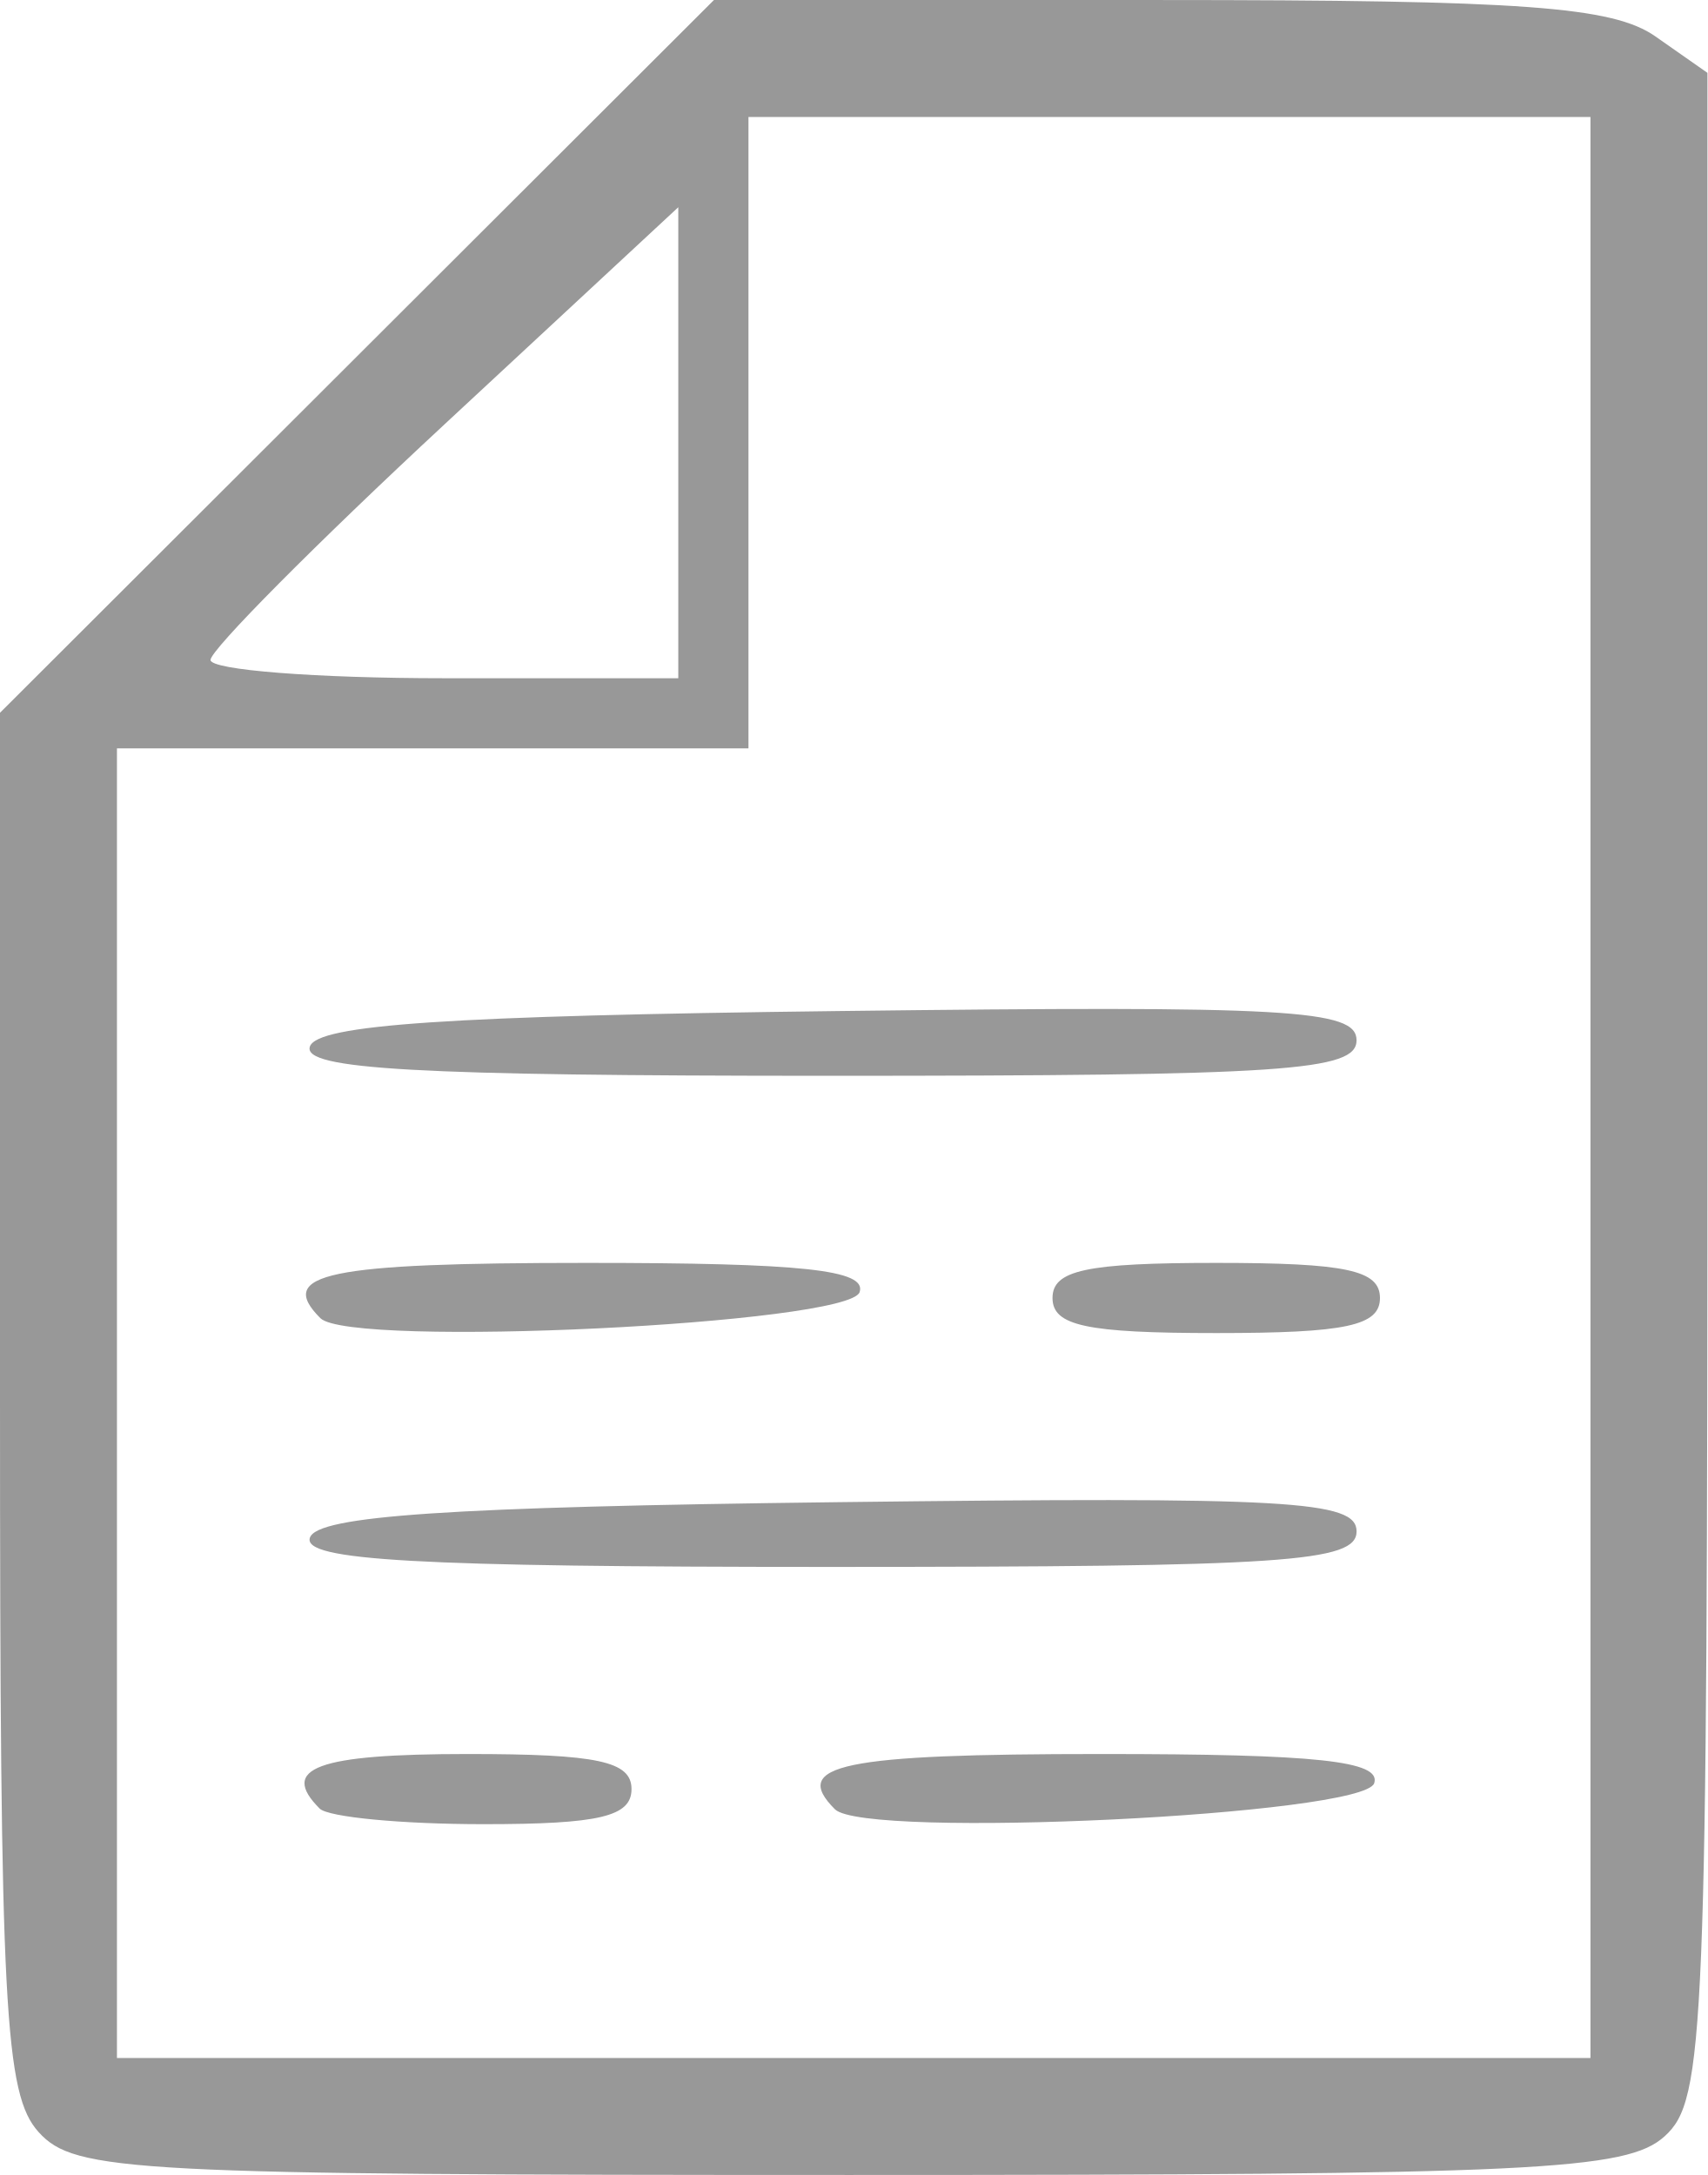
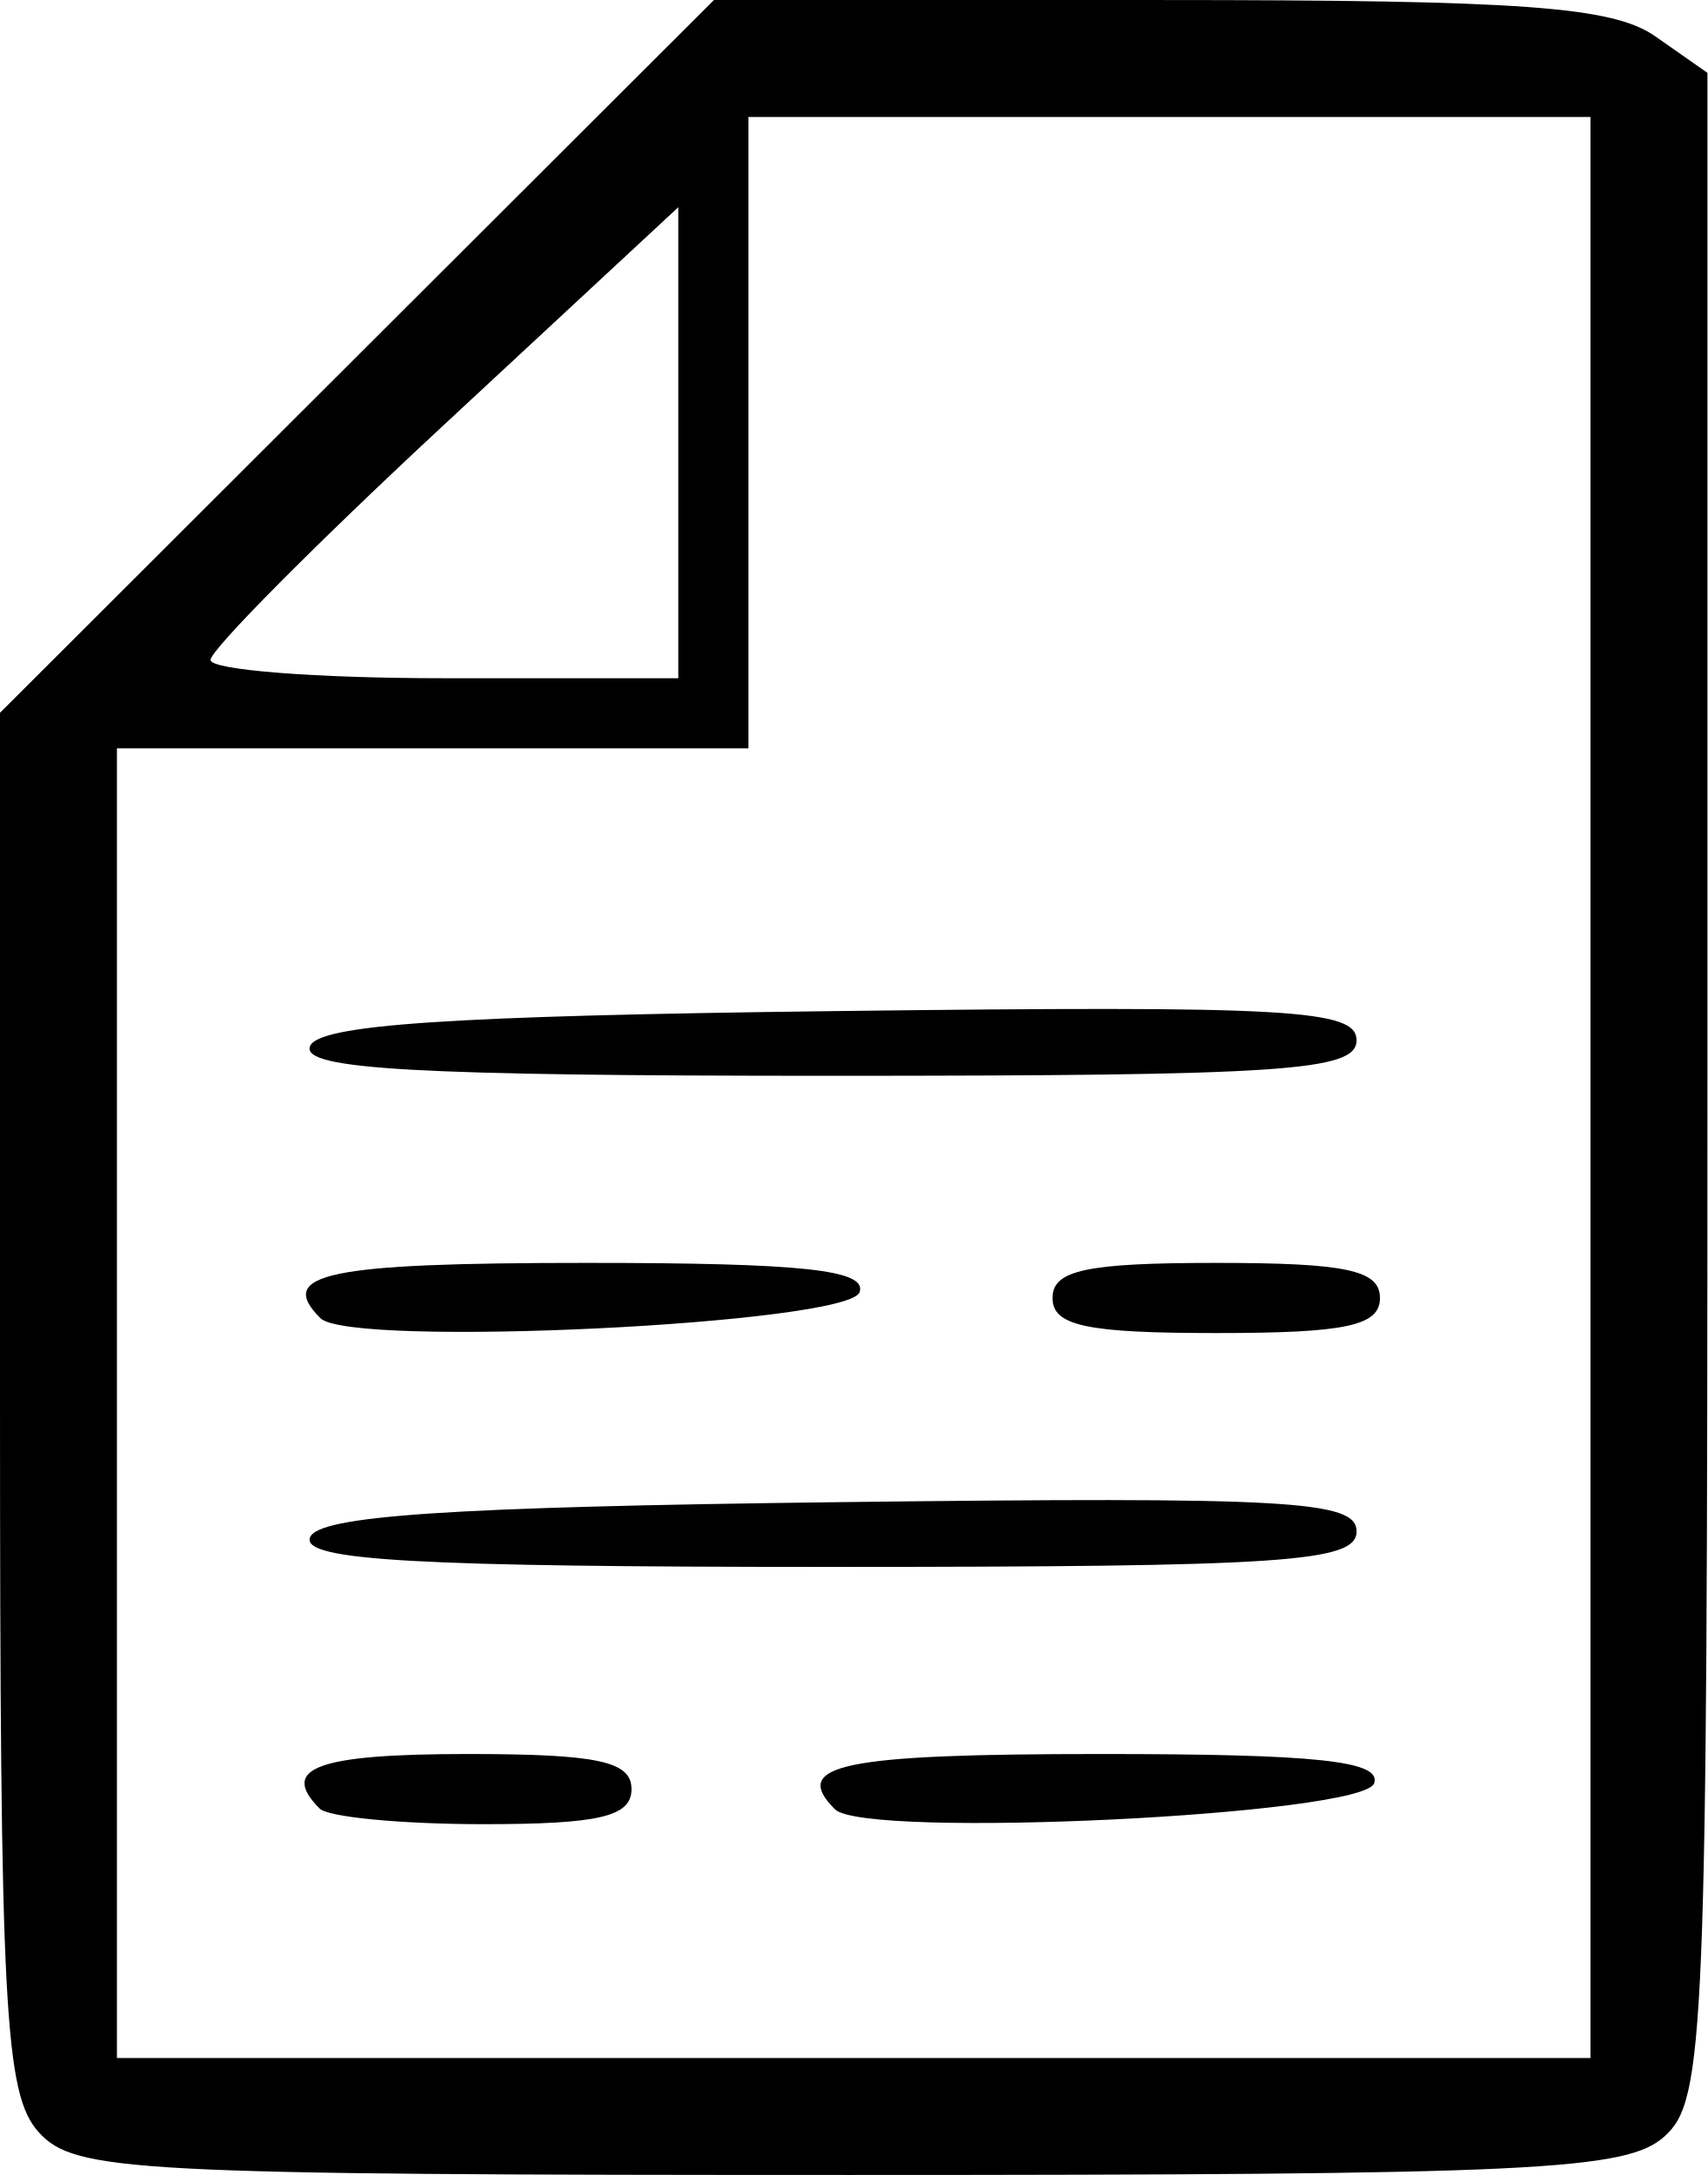
<svg xmlns="http://www.w3.org/2000/svg" width="20.602mm" height="26.247mm" viewBox="0 0 73 93" id="svg2" version="1.1">
  <defs id="defs4" />
  <g id="layer1" transform="translate(-472.9358,-256.4391)">
-     <path id="path3349" d="m 474.591,347.61 c -1.461,-1.614 -1.655,-5.277 -1.655,-31.262 l 0,-29.433 15.262,-15.238 15.262,-15.238 19.016,0 c 15.592,0 19.416,0.28 21.238,1.557 l 2.223,1.557 0,43.288 c 0,40.667 -0.111,43.389 -1.829,44.943 -1.624,1.47 -5.526,1.655 -34.845,1.655 -30.716,0 -33.132,-0.127 -34.671,-1.829 z m 66.345,-44.671 0,-41.5 -18,0 -18,0 0,13.5 0,13.5 -13.5,0 -13.5,0 0,28 0,28 31.5,0 31.5,0 0,-41.5 z m -54.333,30.833 c -1.735,-1.735 -0.112,-2.333 6.333,-2.333 5.556,0 7,0.31 7,1.5 0,1.175 -1.37,1.5 -6.333,1.5 -3.483,0 -6.633,-0.3 -7,-0.667 z m 22.031,0.031 c -1.909,-1.909 0.282,-2.364 11.386,-2.364 9.221,0 11.985,0.296 11.669,1.25 -0.453,1.367 -21.772,2.397 -23.054,1.114 z m -22.448,-11.614 c 0.312,-0.939 5.934,-1.317 22.583,-1.519 19.28,-0.234 22.167,-0.071 22.167,1.25 0,1.314 -3.05,1.519 -22.583,1.519 -17.622,0 -22.492,-0.275 -22.167,-1.25 z m 0.448,-9.386 c -1.909,-1.909 0.282,-2.364 11.386,-2.364 9.221,0 11.985,0.296 11.669,1.25 -0.453,1.367 -21.772,2.397 -23.054,1.114 z m 31.302,-0.864 c 0,-1.19 1.444,-1.5 7,-1.5 5.556,0 7,0.31 7,1.5 0,1.19 -1.444,1.5 -7,1.5 -5.556,0 -7,-0.31 -7,-1.5 z m -31.751,-10.75 c 0.312,-0.939 5.934,-1.317 22.583,-1.519 19.28,-0.234 22.167,-0.071 22.167,1.25 0,1.314 -3.05,1.519 -22.583,1.519 -17.622,0 -22.492,-0.275 -22.167,-1.25 z m 15.751,-25.82 0,-10.07 -10,9.288 c -5.5,5.108 -10,9.64 -10,10.07 0,0.43 4.5,0.782 10,0.782 l 10,0 0,-10.07 z" style="fill:#989898" />
+     <path id="path3349" d="m 474.591,347.61 c -1.461,-1.614 -1.655,-5.277 -1.655,-31.262 l 0,-29.433 15.262,-15.238 15.262,-15.238 19.016,0 c 15.592,0 19.416,0.28 21.238,1.557 l 2.223,1.557 0,43.288 c 0,40.667 -0.111,43.389 -1.829,44.943 -1.624,1.47 -5.526,1.655 -34.845,1.655 -30.716,0 -33.132,-0.127 -34.671,-1.829 z m 66.345,-44.671 0,-41.5 -18,0 -18,0 0,13.5 0,13.5 -13.5,0 -13.5,0 0,28 0,28 31.5,0 31.5,0 0,-41.5 z m -54.333,30.833 c -1.735,-1.735 -0.112,-2.333 6.333,-2.333 5.556,0 7,0.31 7,1.5 0,1.175 -1.37,1.5 -6.333,1.5 -3.483,0 -6.633,-0.3 -7,-0.667 z m 22.031,0.031 c -1.909,-1.909 0.282,-2.364 11.386,-2.364 9.221,0 11.985,0.296 11.669,1.25 -0.453,1.367 -21.772,2.397 -23.054,1.114 z m -22.448,-11.614 c 0.312,-0.939 5.934,-1.317 22.583,-1.519 19.28,-0.234 22.167,-0.071 22.167,1.25 0,1.314 -3.05,1.519 -22.583,1.519 -17.622,0 -22.492,-0.275 -22.167,-1.25 z m 0.448,-9.386 c -1.909,-1.909 0.282,-2.364 11.386,-2.364 9.221,0 11.985,0.296 11.669,1.25 -0.453,1.367 -21.772,2.397 -23.054,1.114 z m 31.302,-0.864 c 0,-1.19 1.444,-1.5 7,-1.5 5.556,0 7,0.31 7,1.5 0,1.19 -1.444,1.5 -7,1.5 -5.556,0 -7,-0.31 -7,-1.5 z m -31.751,-10.75 c 0.312,-0.939 5.934,-1.317 22.583,-1.519 19.28,-0.234 22.167,-0.071 22.167,1.25 0,1.314 -3.05,1.519 -22.583,1.519 -17.622,0 -22.492,-0.275 -22.167,-1.25 z m 15.751,-25.82 0,-10.07 -10,9.288 c -5.5,5.108 -10,9.64 -10,10.07 0,0.43 4.5,0.782 10,0.782 l 10,0 0,-10.07 z" />
  </g>
</svg>
